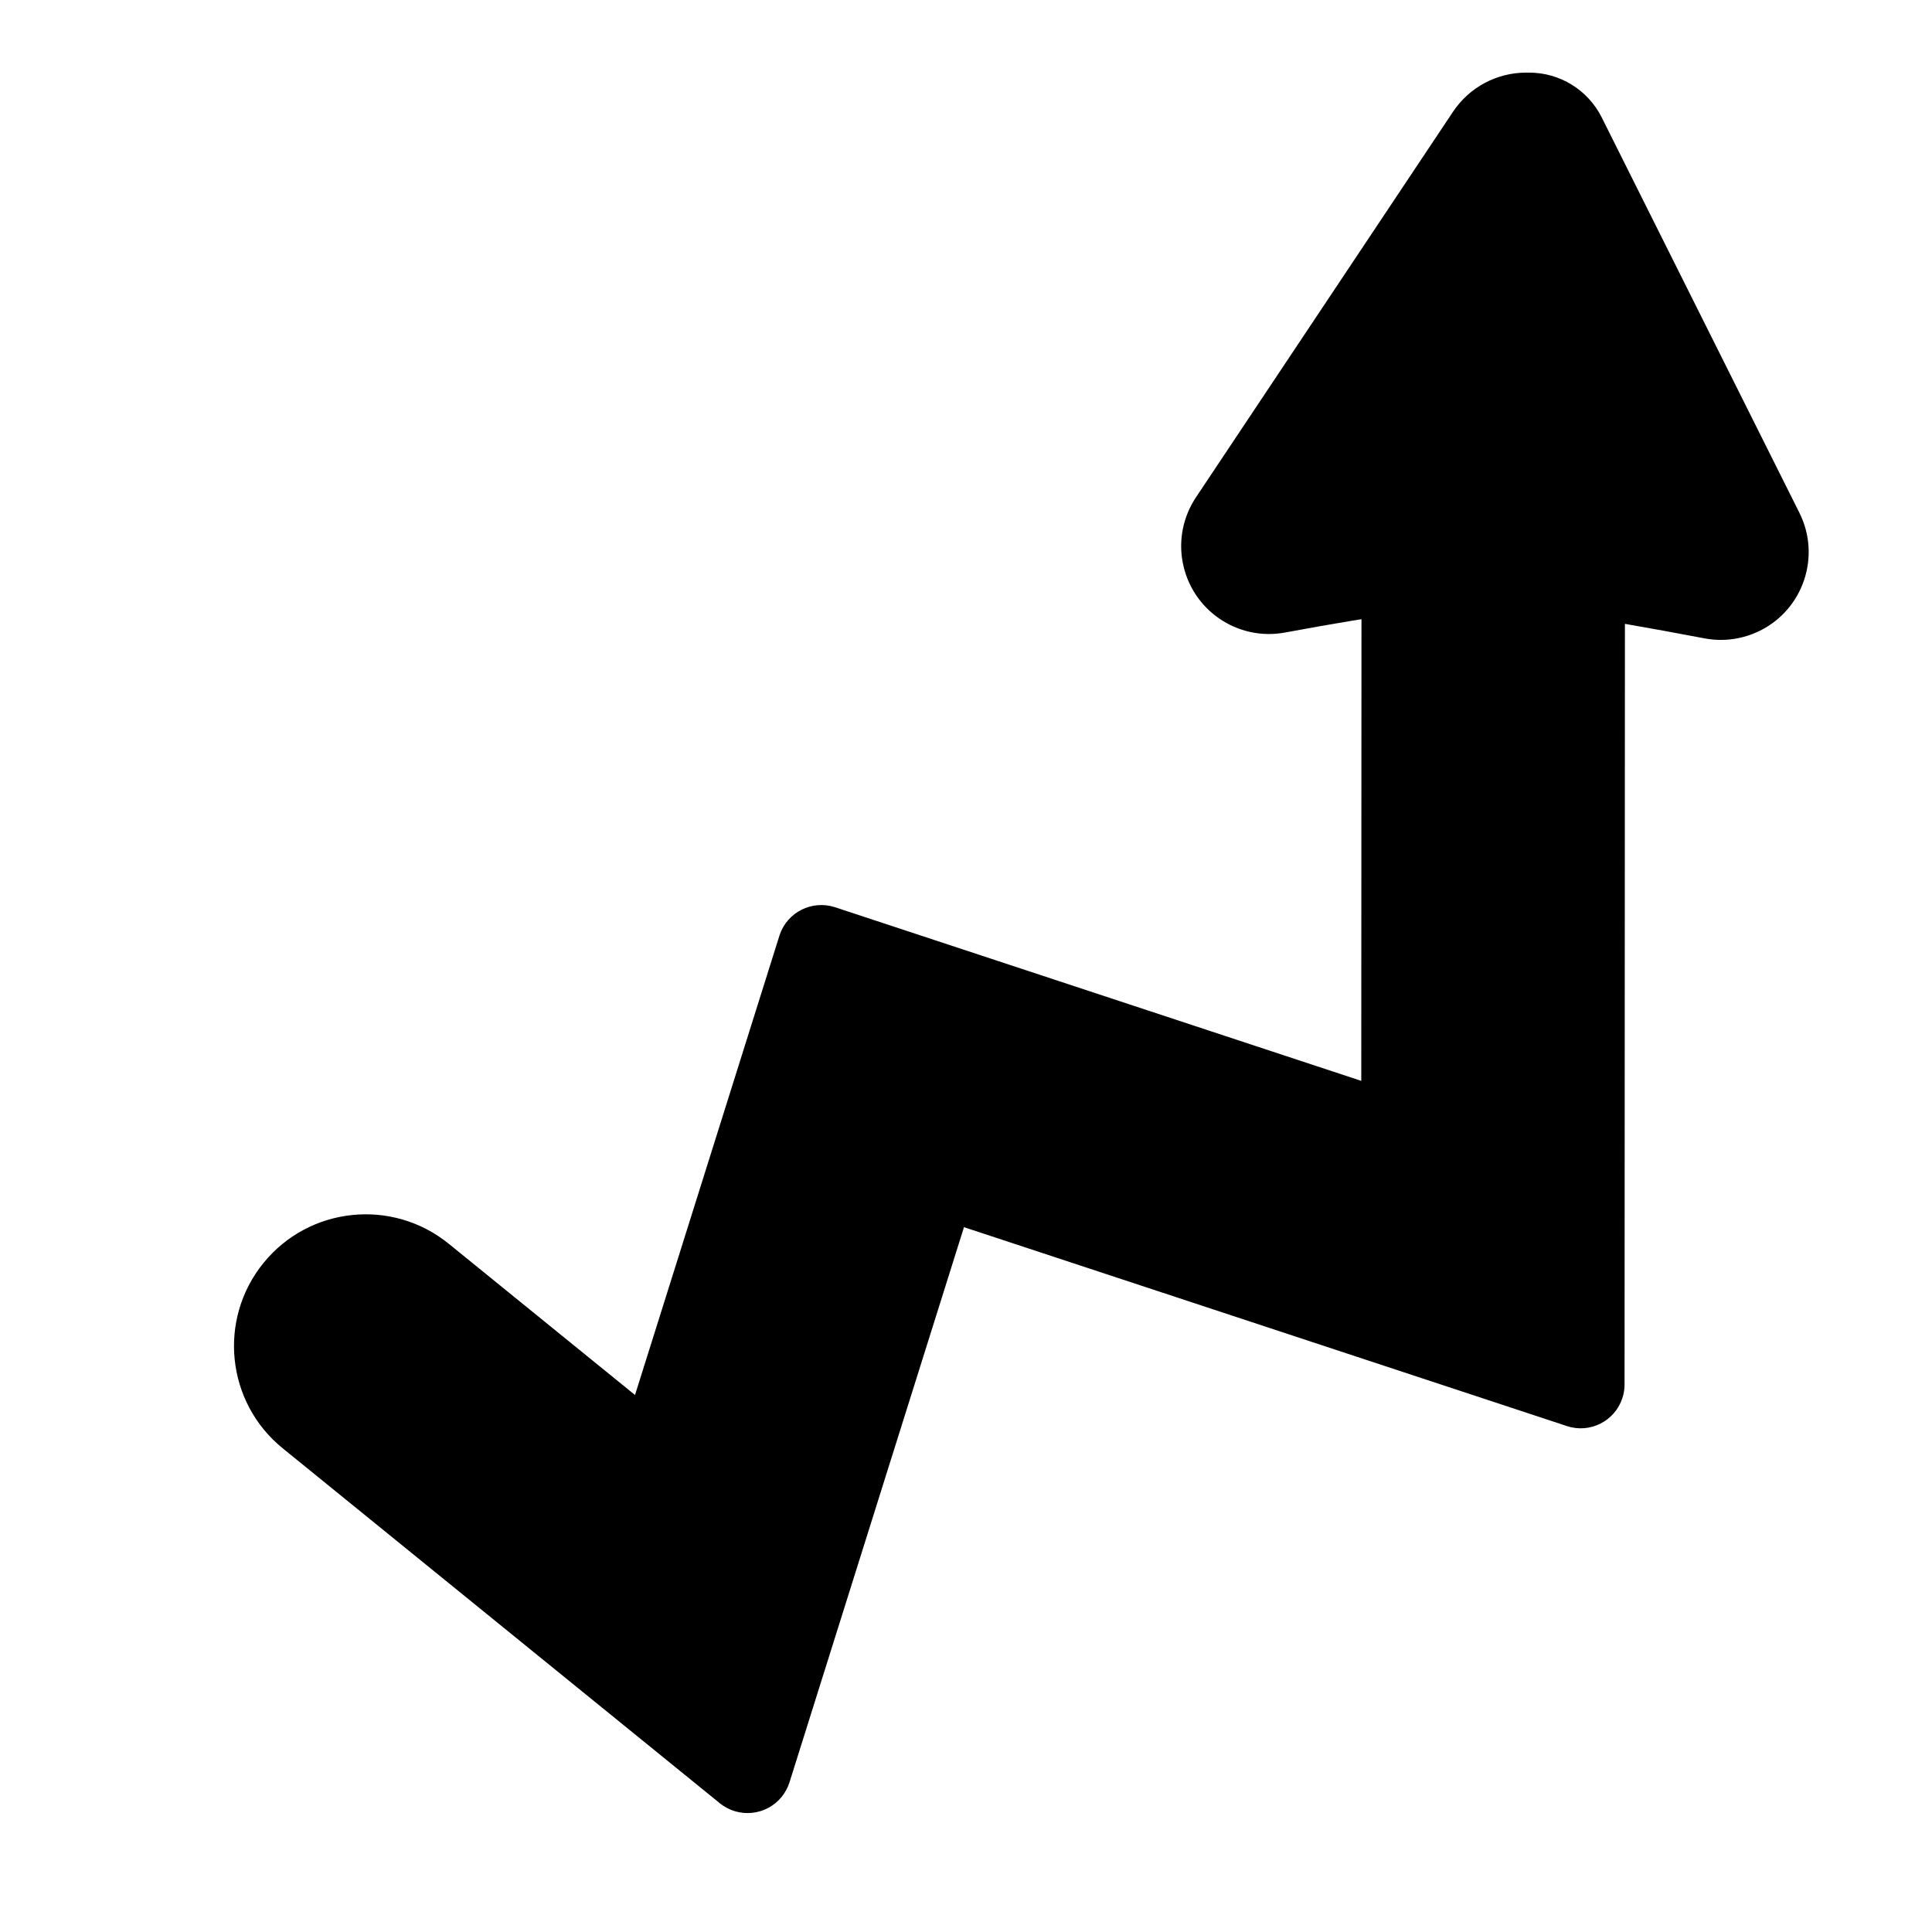
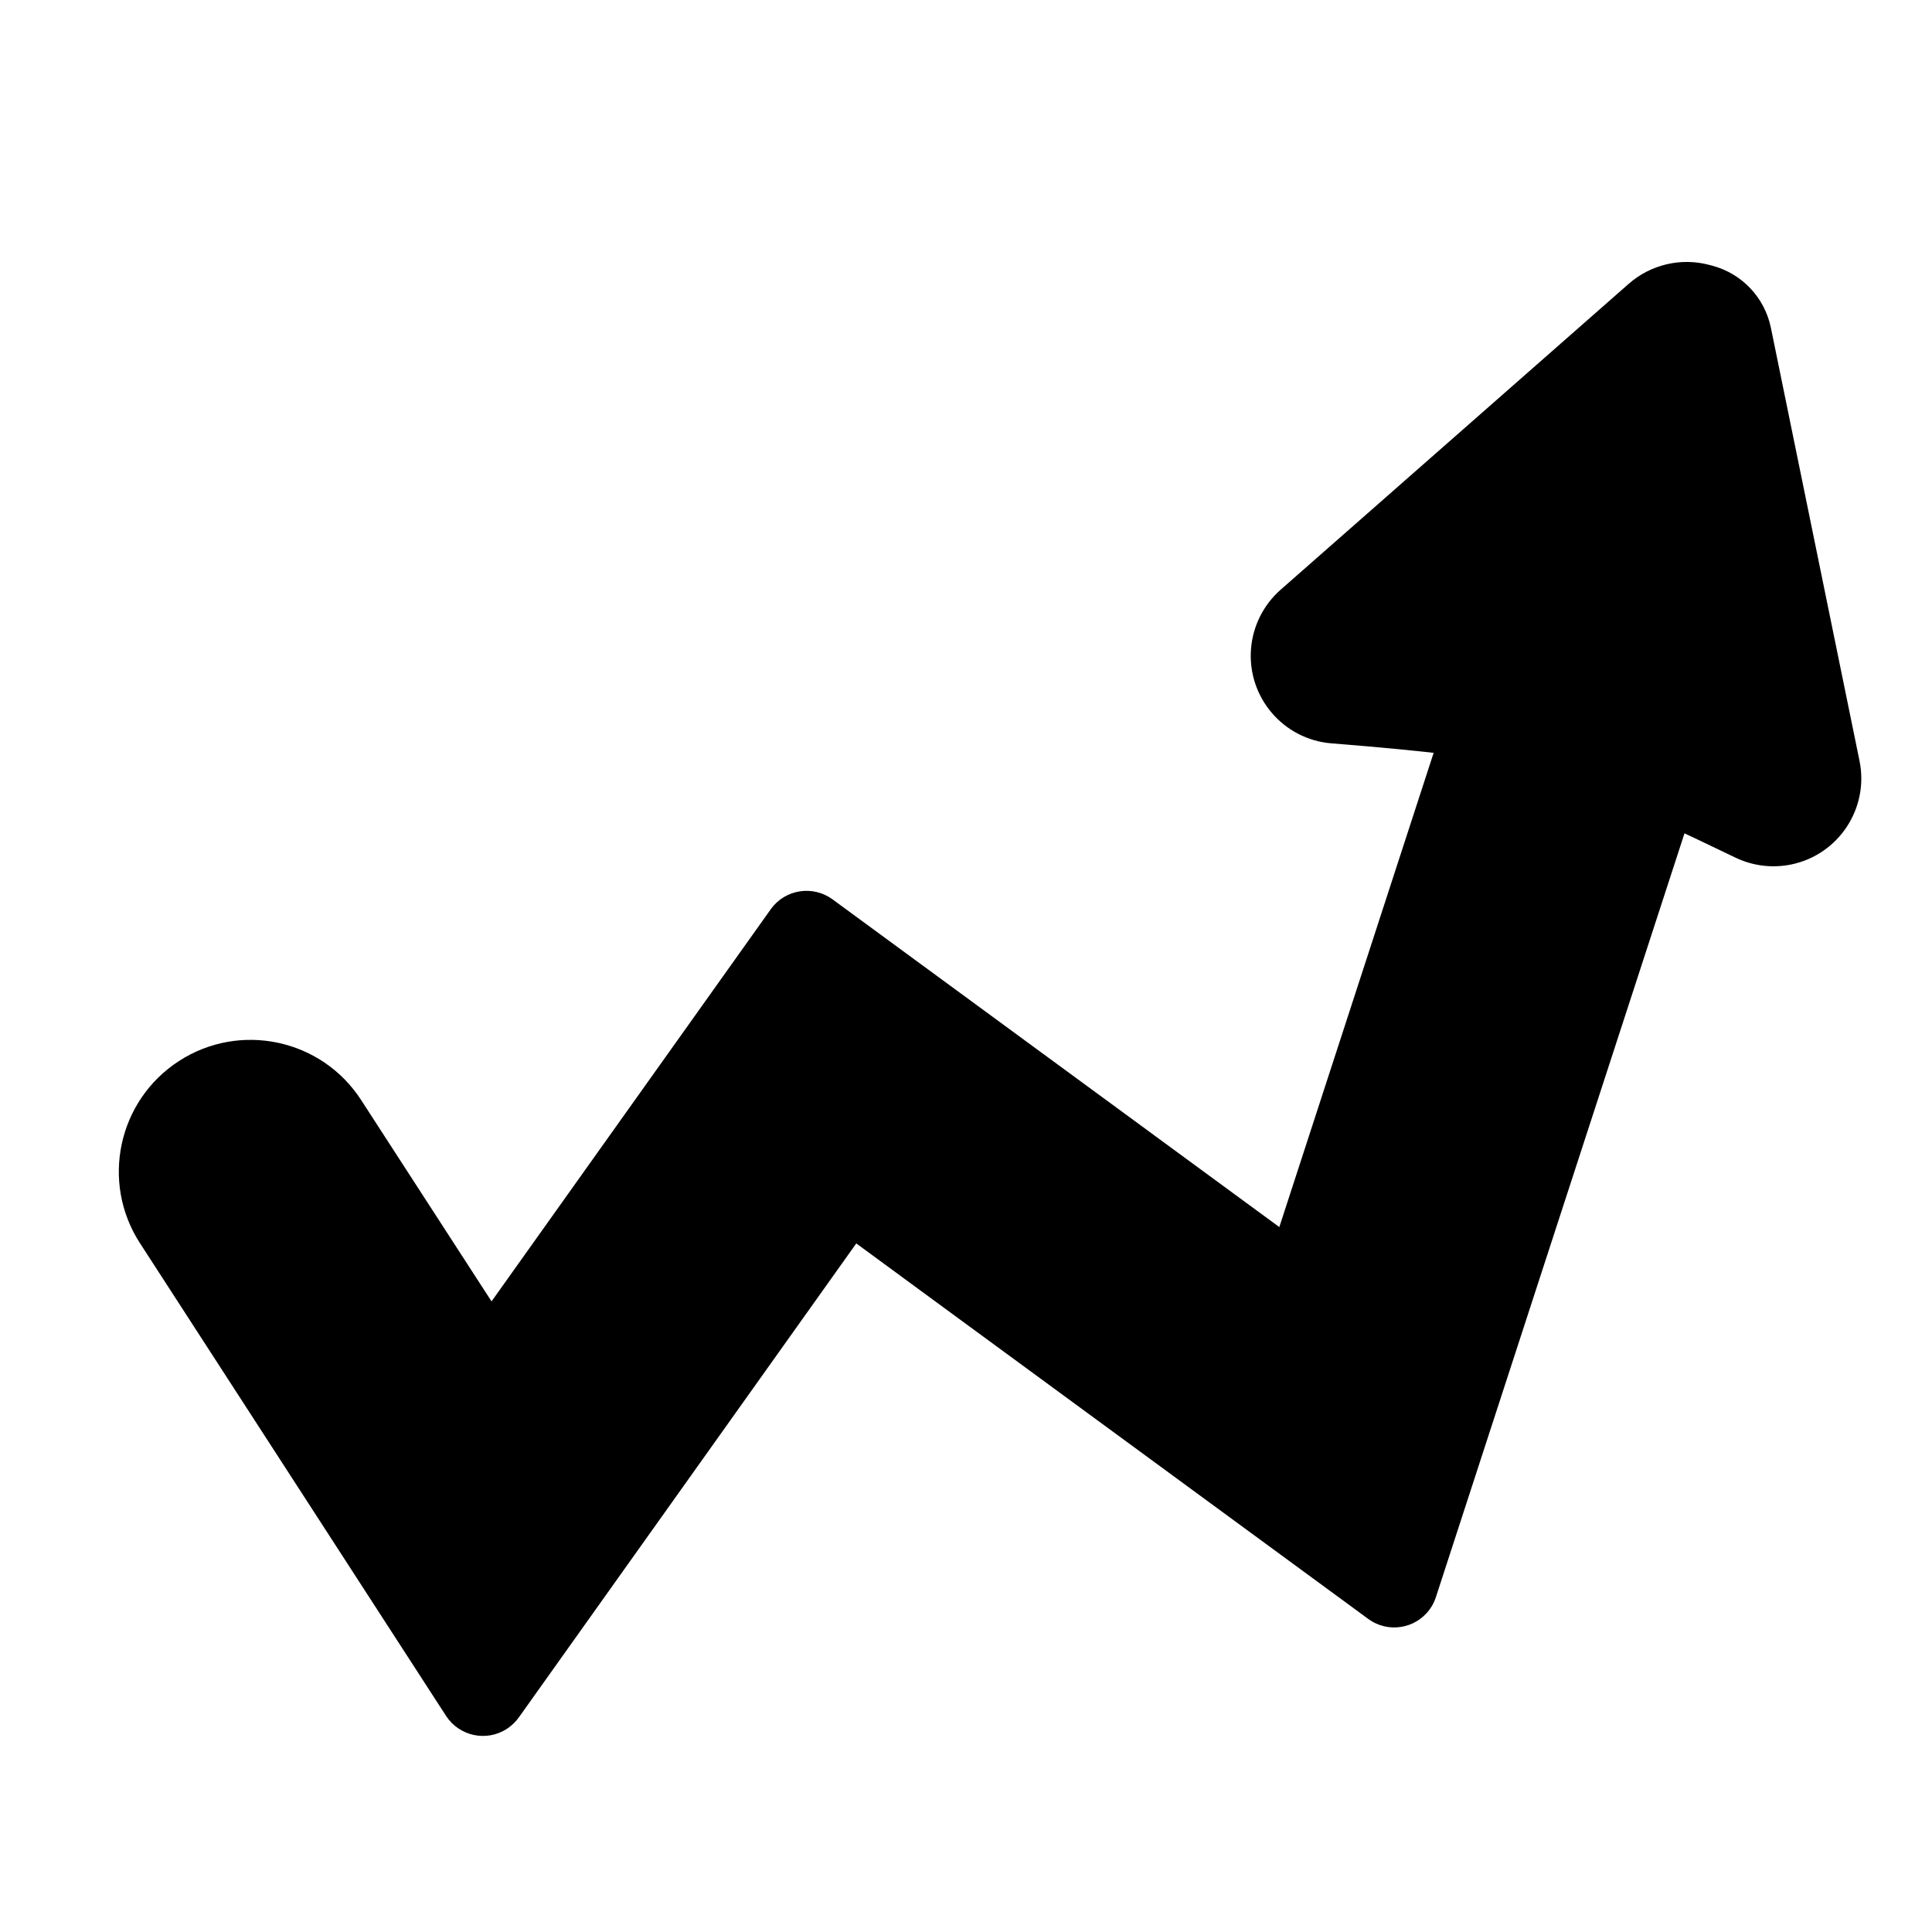
<svg xmlns="http://www.w3.org/2000/svg" width="22px" height="22px" viewBox="0 0 22 22" version="1.1">
  <defs />
  <g id="Page-1" stroke="none" stroke-width="1" fill="none" fill-rule="evenodd">
    <g id="Artboard" transform="translate(-144, -550)" fill="#000000">
-       <path d="M162.499,565.765 L162.504,555.706 L159.504,555.705 L159.501,562.308 L153.509,560.331 L153.509,560.331 C153.246,560.245 152.964,560.387 152.877,560.649 C152.876,560.652 152.876,560.654 152.875,560.656 L151.231,565.885 L149.11,564.163 L149.11,564.163 C148.467,563.641 147.522,563.739 147,564.382 L147,564.382 L147,564.382 C146.478,565.025 146.576,565.97 147.219,566.492 L152.197,570.534 L152.197,570.534 C152.412,570.708 152.727,570.675 152.901,570.461 C152.94,570.412 152.971,570.356 152.99,570.296 L154.977,563.974 L161.843,566.239 L161.843,566.239 C162.105,566.326 162.388,566.183 162.474,565.921 C162.491,565.871 162.499,565.818 162.499,565.765 Z" id="Path-2" fill-rule="nonzero" />
-       <path d="M161.378,550.827 L161.413,550.827 L161.413,550.827 C161.763,550.827 162.082,551.024 162.239,551.337 L164.49,555.839 L164.49,555.839 C164.737,556.333 164.537,556.934 164.043,557.181 C163.847,557.279 163.624,557.31 163.409,557.269 C162.095,557.019 161.239,556.895 160.843,556.895 C160.484,556.895 159.746,556.997 158.631,557.203 L158.631,557.203 C158.088,557.303 157.567,556.943 157.467,556.4 C157.419,556.145 157.474,555.881 157.618,555.664 L160.546,551.272 L160.546,551.272 C160.732,550.994 161.044,550.827 161.378,550.827 Z" id="Rectangle-12" />
+       <path d="M161.499,565.765 L161.504,555.706 L158.504,555.705 L158.501,562.308 L152.509,560.331 L152.509,560.331 C152.246,560.245 151.964,560.387 151.877,560.649 C151.876,560.652 151.876,560.654 151.875,560.656 L150.231,565.885 L148.11,564.163 L148.11,564.163 C147.467,563.641 146.522,563.739 146,564.382 L146,564.382 L146,564.382 C145.478,565.025 145.576,565.97 146.219,566.492 L151.197,570.534 L151.197,570.534 C151.412,570.708 151.727,570.675 151.901,570.461 C151.94,570.412 151.971,570.356 151.99,570.296 L153.977,563.974 L160.843,566.239 L160.843,566.239 C161.105,566.326 161.388,566.183 161.474,565.921 C161.491,565.871 161.499,565.818 161.499,565.765 Z" id="Path-2" fill-rule="nonzero" transform="translate(153.2791, 563.3512) rotate(18) translate(-153.2791, -563.3512) " />
+       <path d="M162.642,552.815 L162.678,552.815 L162.678,552.815 C163.027,552.815 163.346,553.012 163.503,553.325 L165.754,557.827 L165.754,557.827 C166.001,558.321 165.801,558.922 165.307,559.169 C165.111,559.267 164.888,559.298 164.673,559.257 C163.359,559.007 162.504,558.882 162.107,558.882 C161.748,558.882 161.01,558.985 159.895,559.191 L159.895,559.191 C159.352,559.291 158.831,558.931 158.731,558.388 C158.684,558.133 158.738,557.869 158.882,557.652 L161.81,553.26 L161.81,553.26 C161.996,552.982 162.308,552.815 162.642,552.815 Z" id="Rectangle-12" transform="translate(162.287, 556.0445) rotate(15) translate(-162.287, -556.0445) " />
    </g>
  </g>
</svg>
